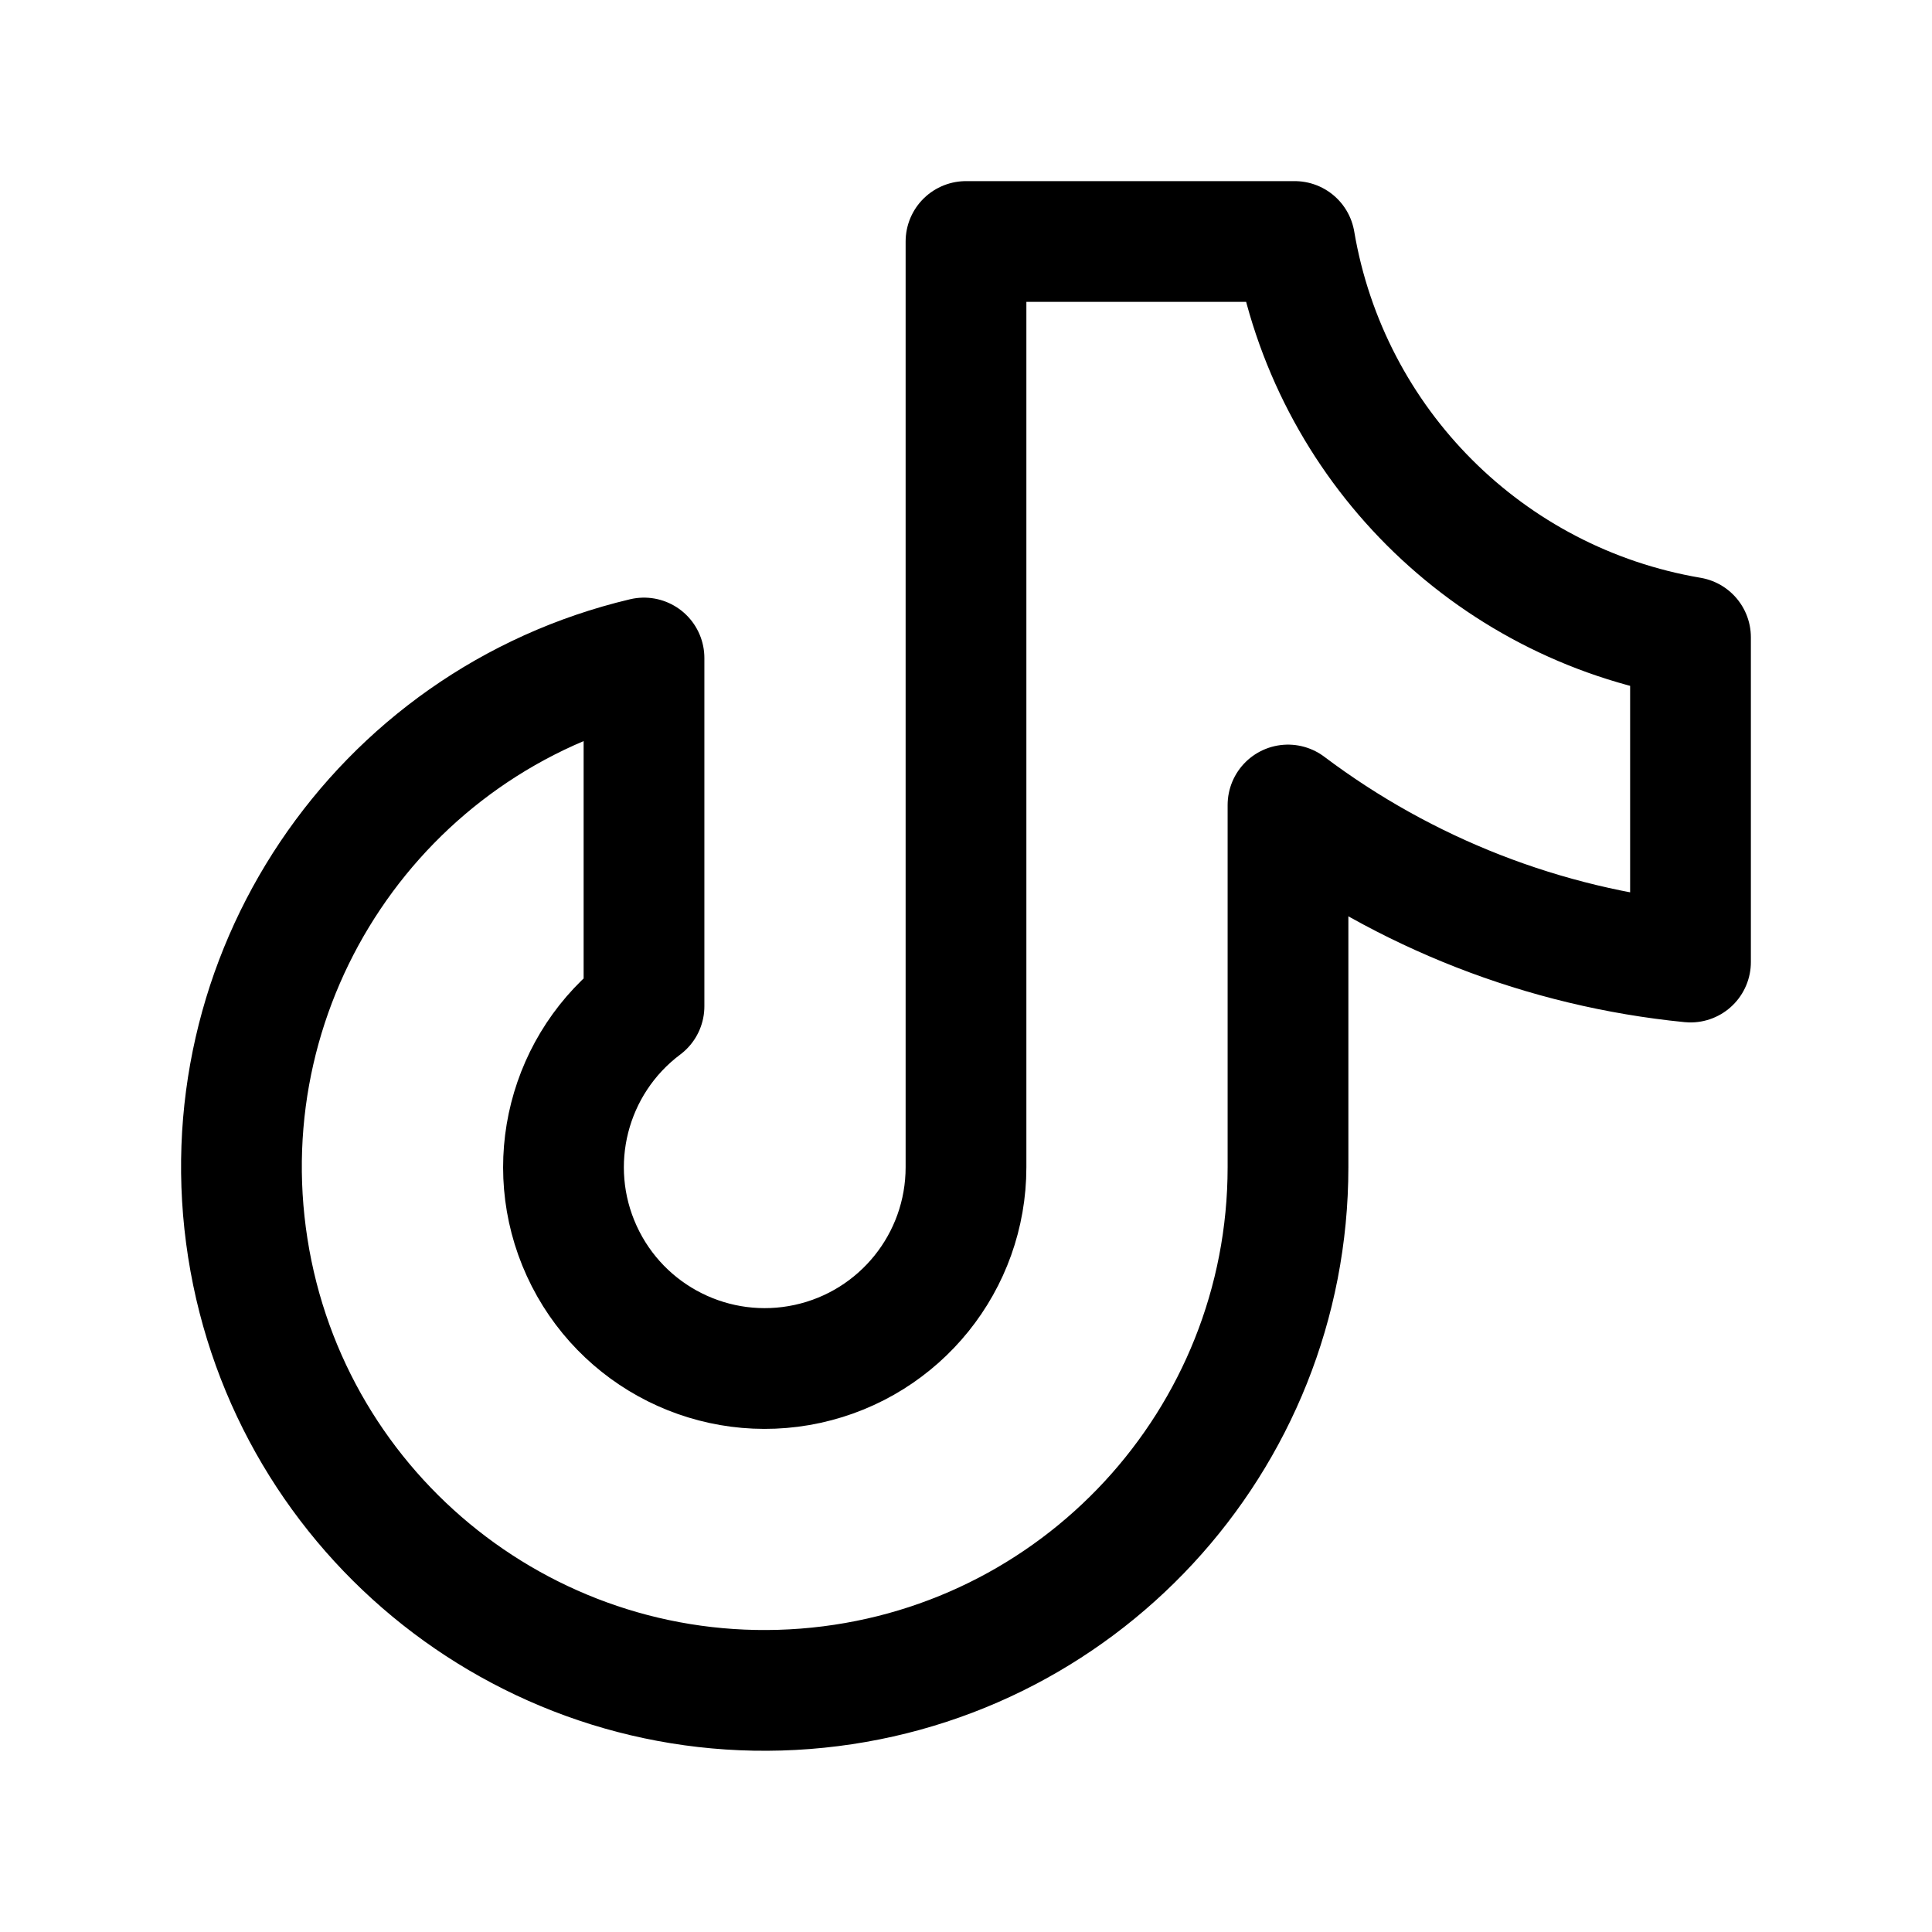
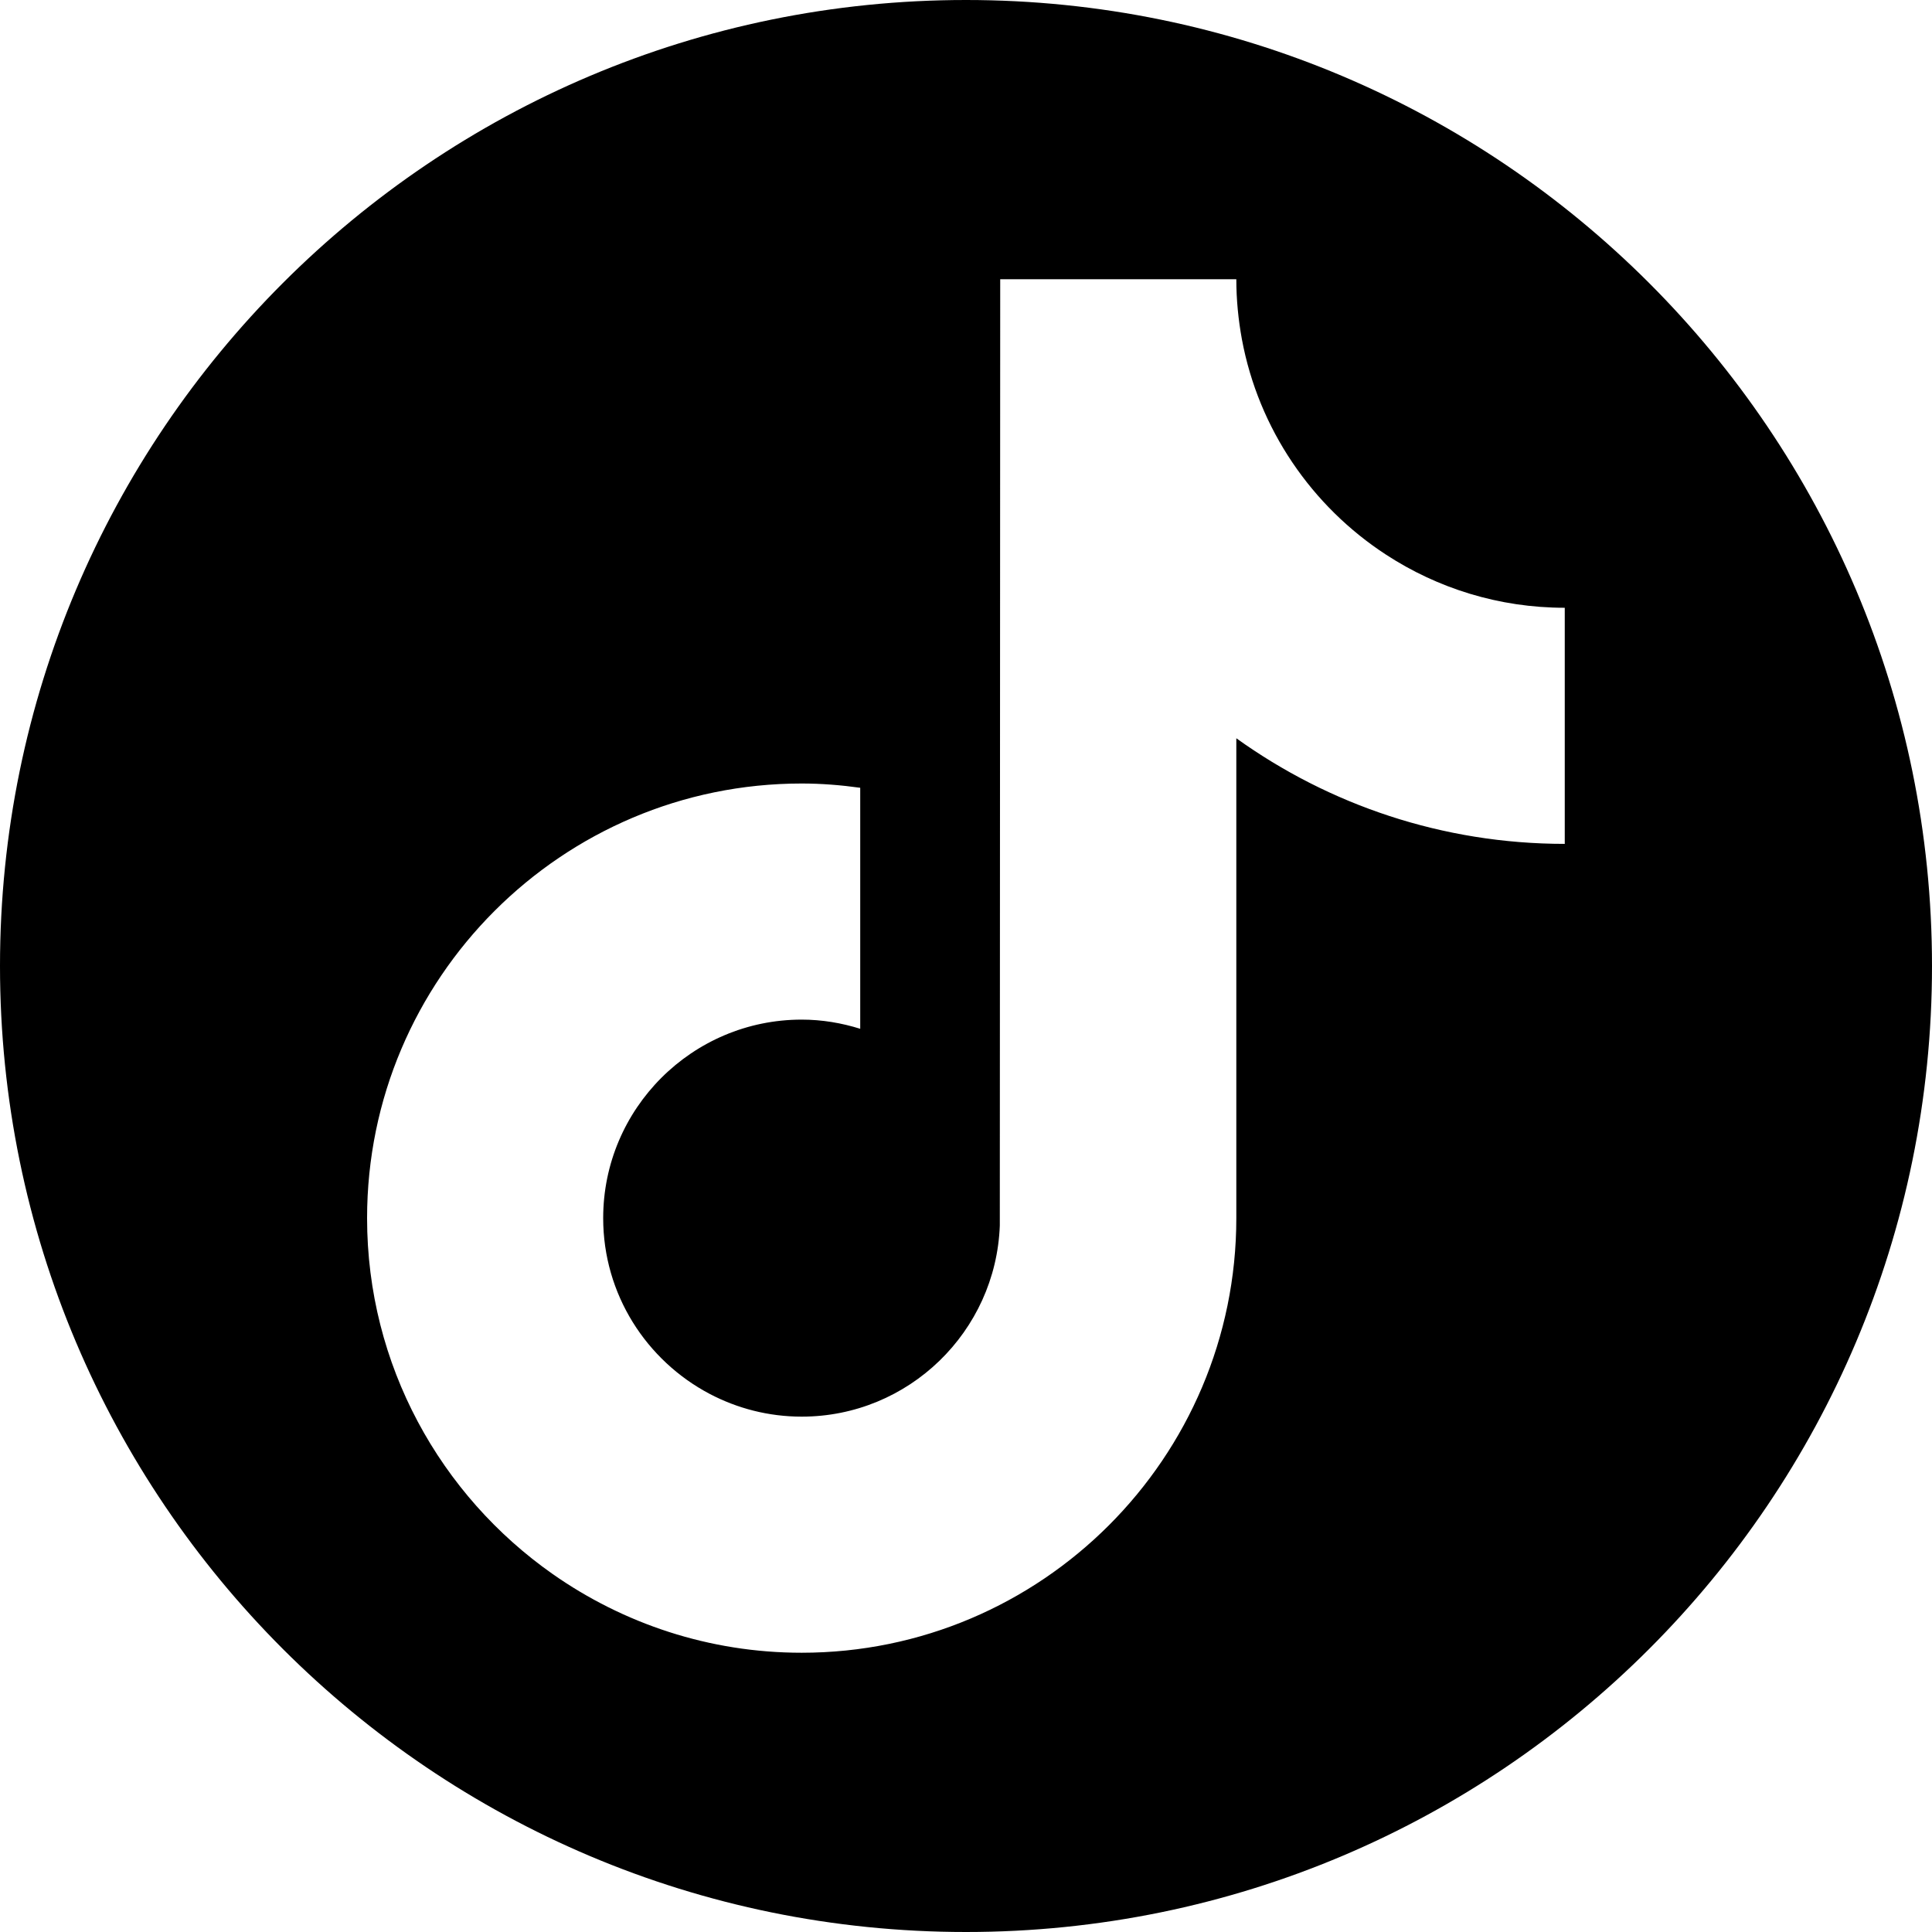
- <svg xmlns="http://www.w3.org/2000/svg" width="24" height="24" viewBox="0 0 24 24" fill="none" stroke="currentColor" stroke-width="1.5" stroke-linecap="round" stroke-linejoin="round" class="icon icon-tabler icons-tabler-outline icon-tabler-brand-tiktok">
-   <path stroke="none" d="M0 0h24v24H0z" fill="none" />
-   <path d="M21 7.917v4.034a9.948 9.948 0 0 1 -5 -1.951v4.5a6.5 6.5 0 1 1 -8 -6.326v4.326a2.5 2.5 0 1 0 4 2v-11.5h4.083a6.005 6.005 0 0 0 4.917 4.917" />
+ <svg xmlns="http://www.w3.org/2000/svg" id="Capa_34" data-name="Capa 34" viewBox="0 0 24 24">
+   <path d="m12,0C5.373,0,0,5.373,0,12s5.373,12,12,12,12-5.373,12-12S18.627,0,12,0h0Zm7.439,10.483c-1.52,0-2.93-.486-4.081-1.312v5.961c0,2.977-2.422,5.399-5.399,5.399-1.151,0-2.217-.363-3.094-.978-1.393-.978-2.305-2.594-2.305-4.421,0-2.977,2.422-5.399,5.399-5.399.247,0,.489.02.727.053v2.994c-.23-.072-.474-.114-.727-.114-1.36,0-2.466,1.106-2.466,2.466,0,.947.537,1.769,1.322,2.183.342.18.731.283,1.144.283,1.329,0,2.412-1.057,2.461-2.373l.005-11.756h2.933c0,.254.025.503.069.744.207,1.117.87,2.077,1.789,2.676.64.418,1.403.661,2.222.661v2.933Zm0,0" />
</svg>
